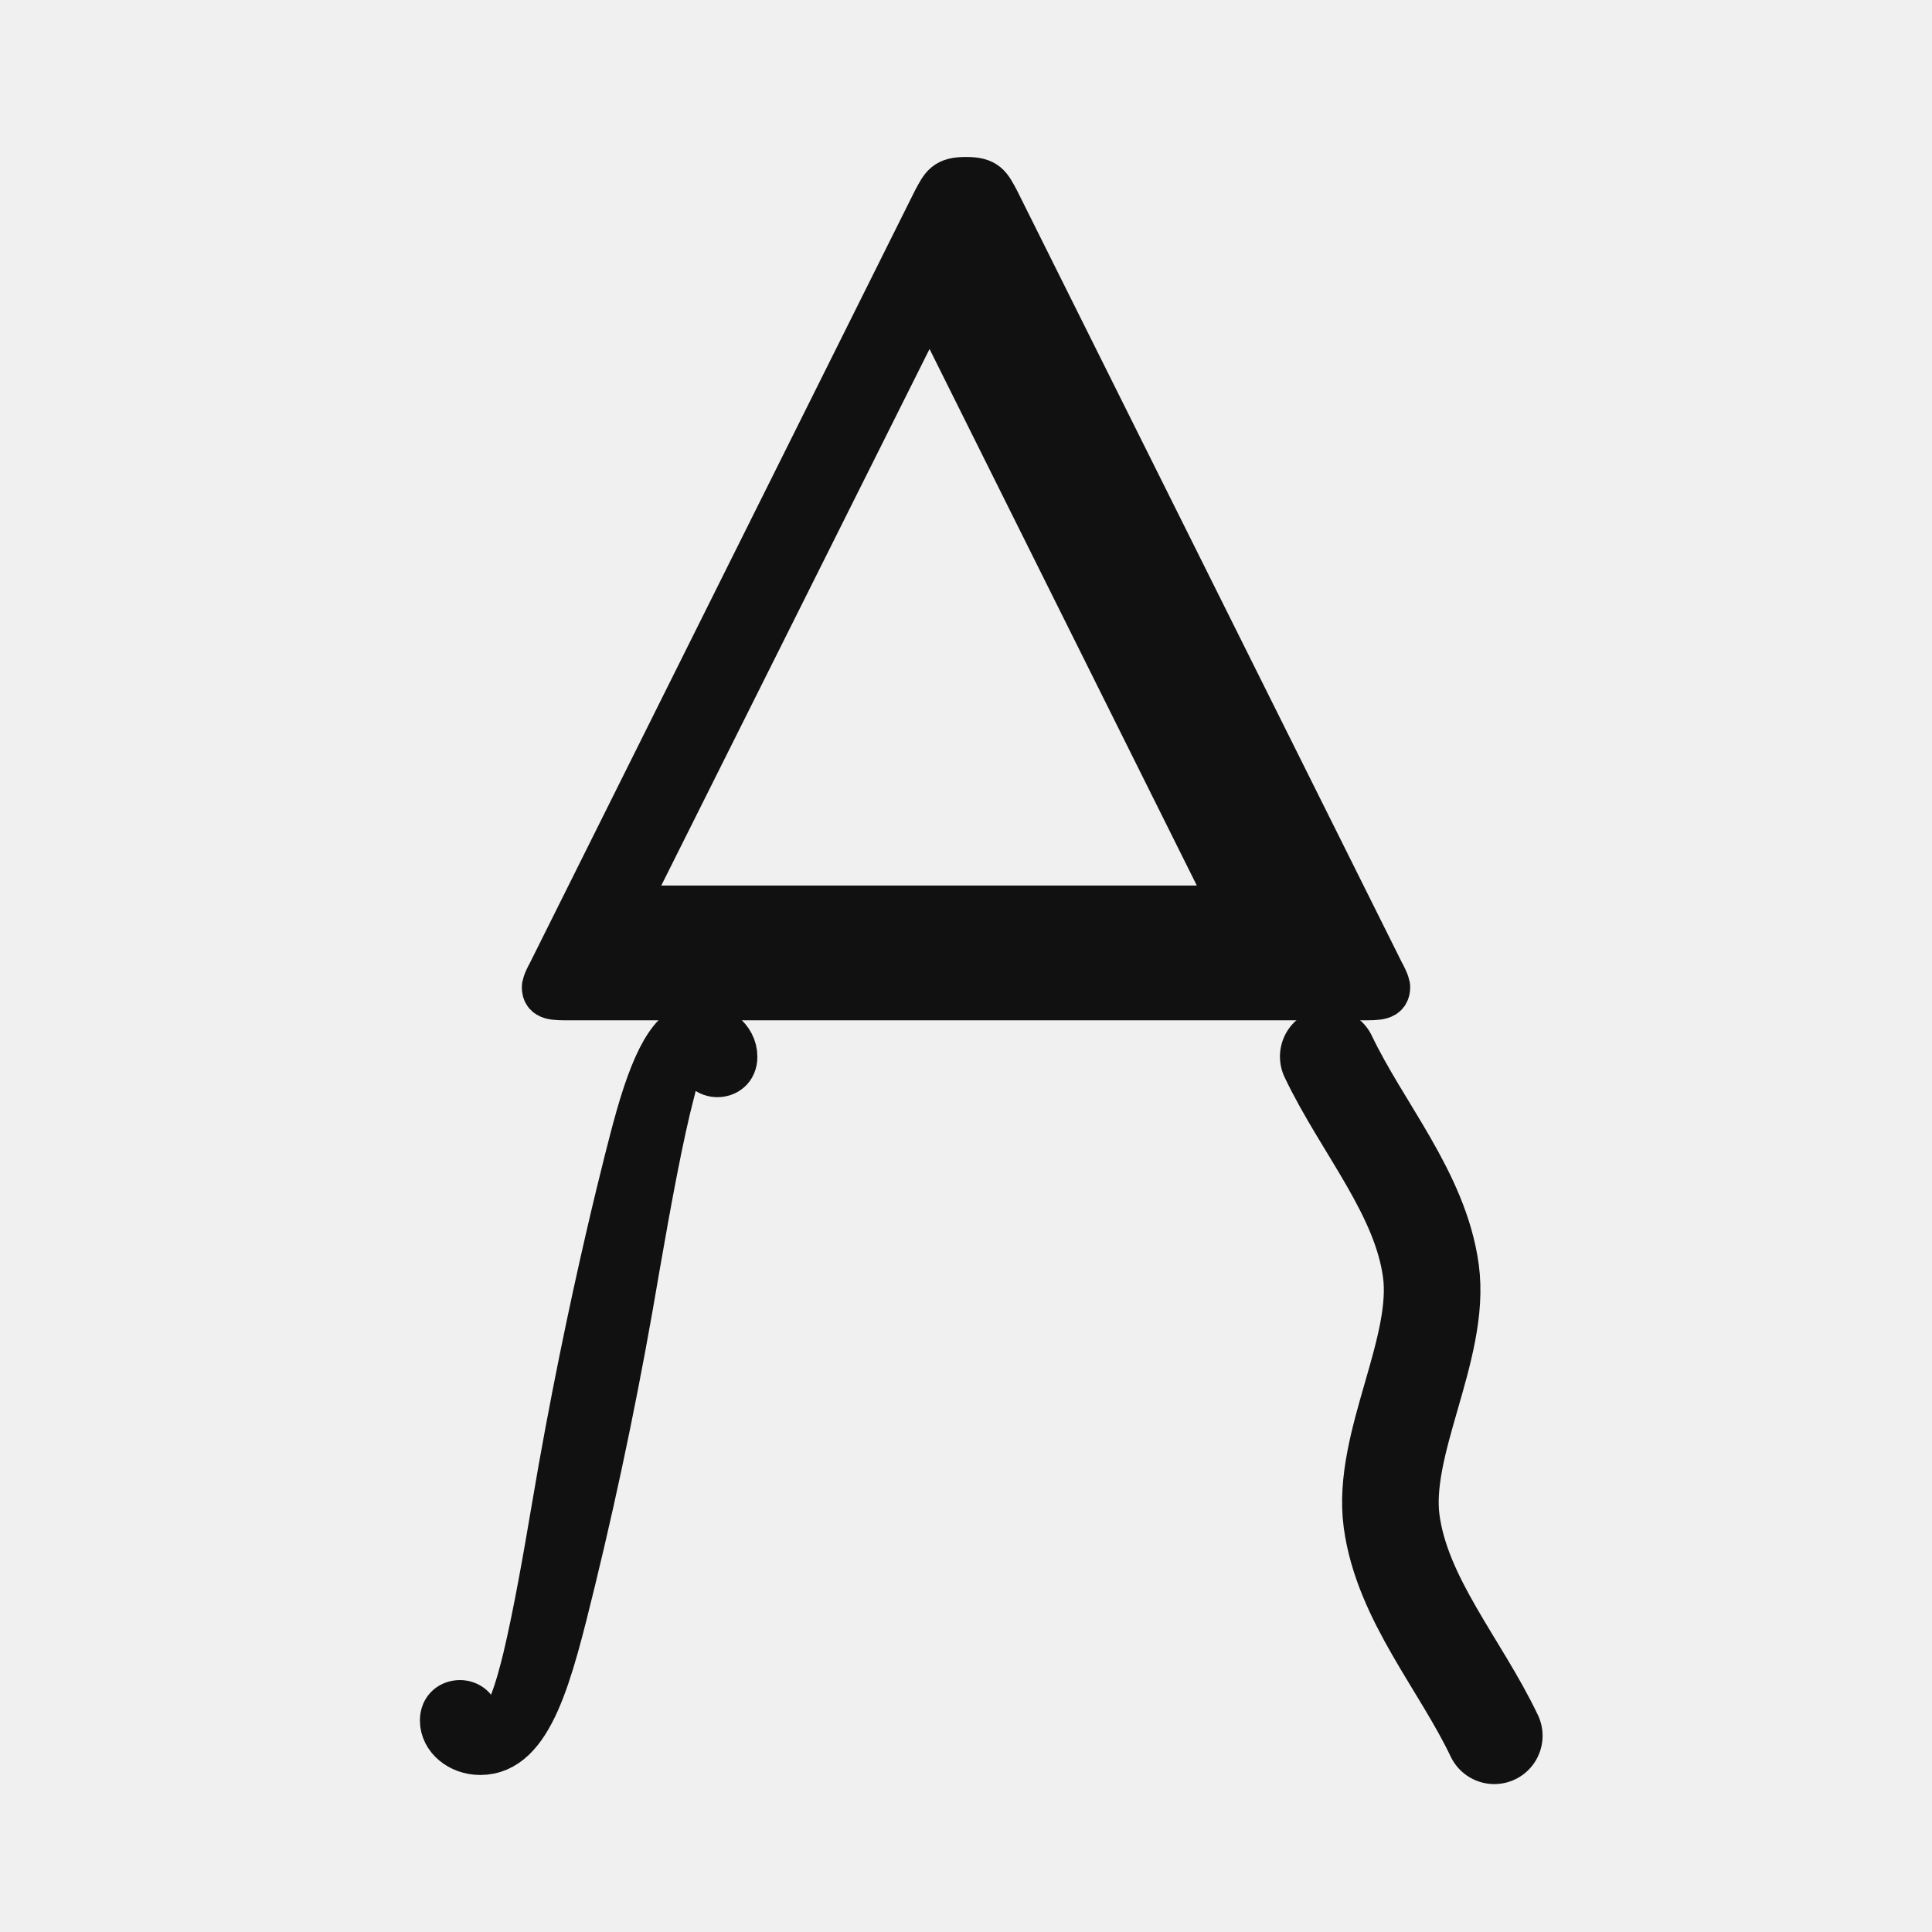
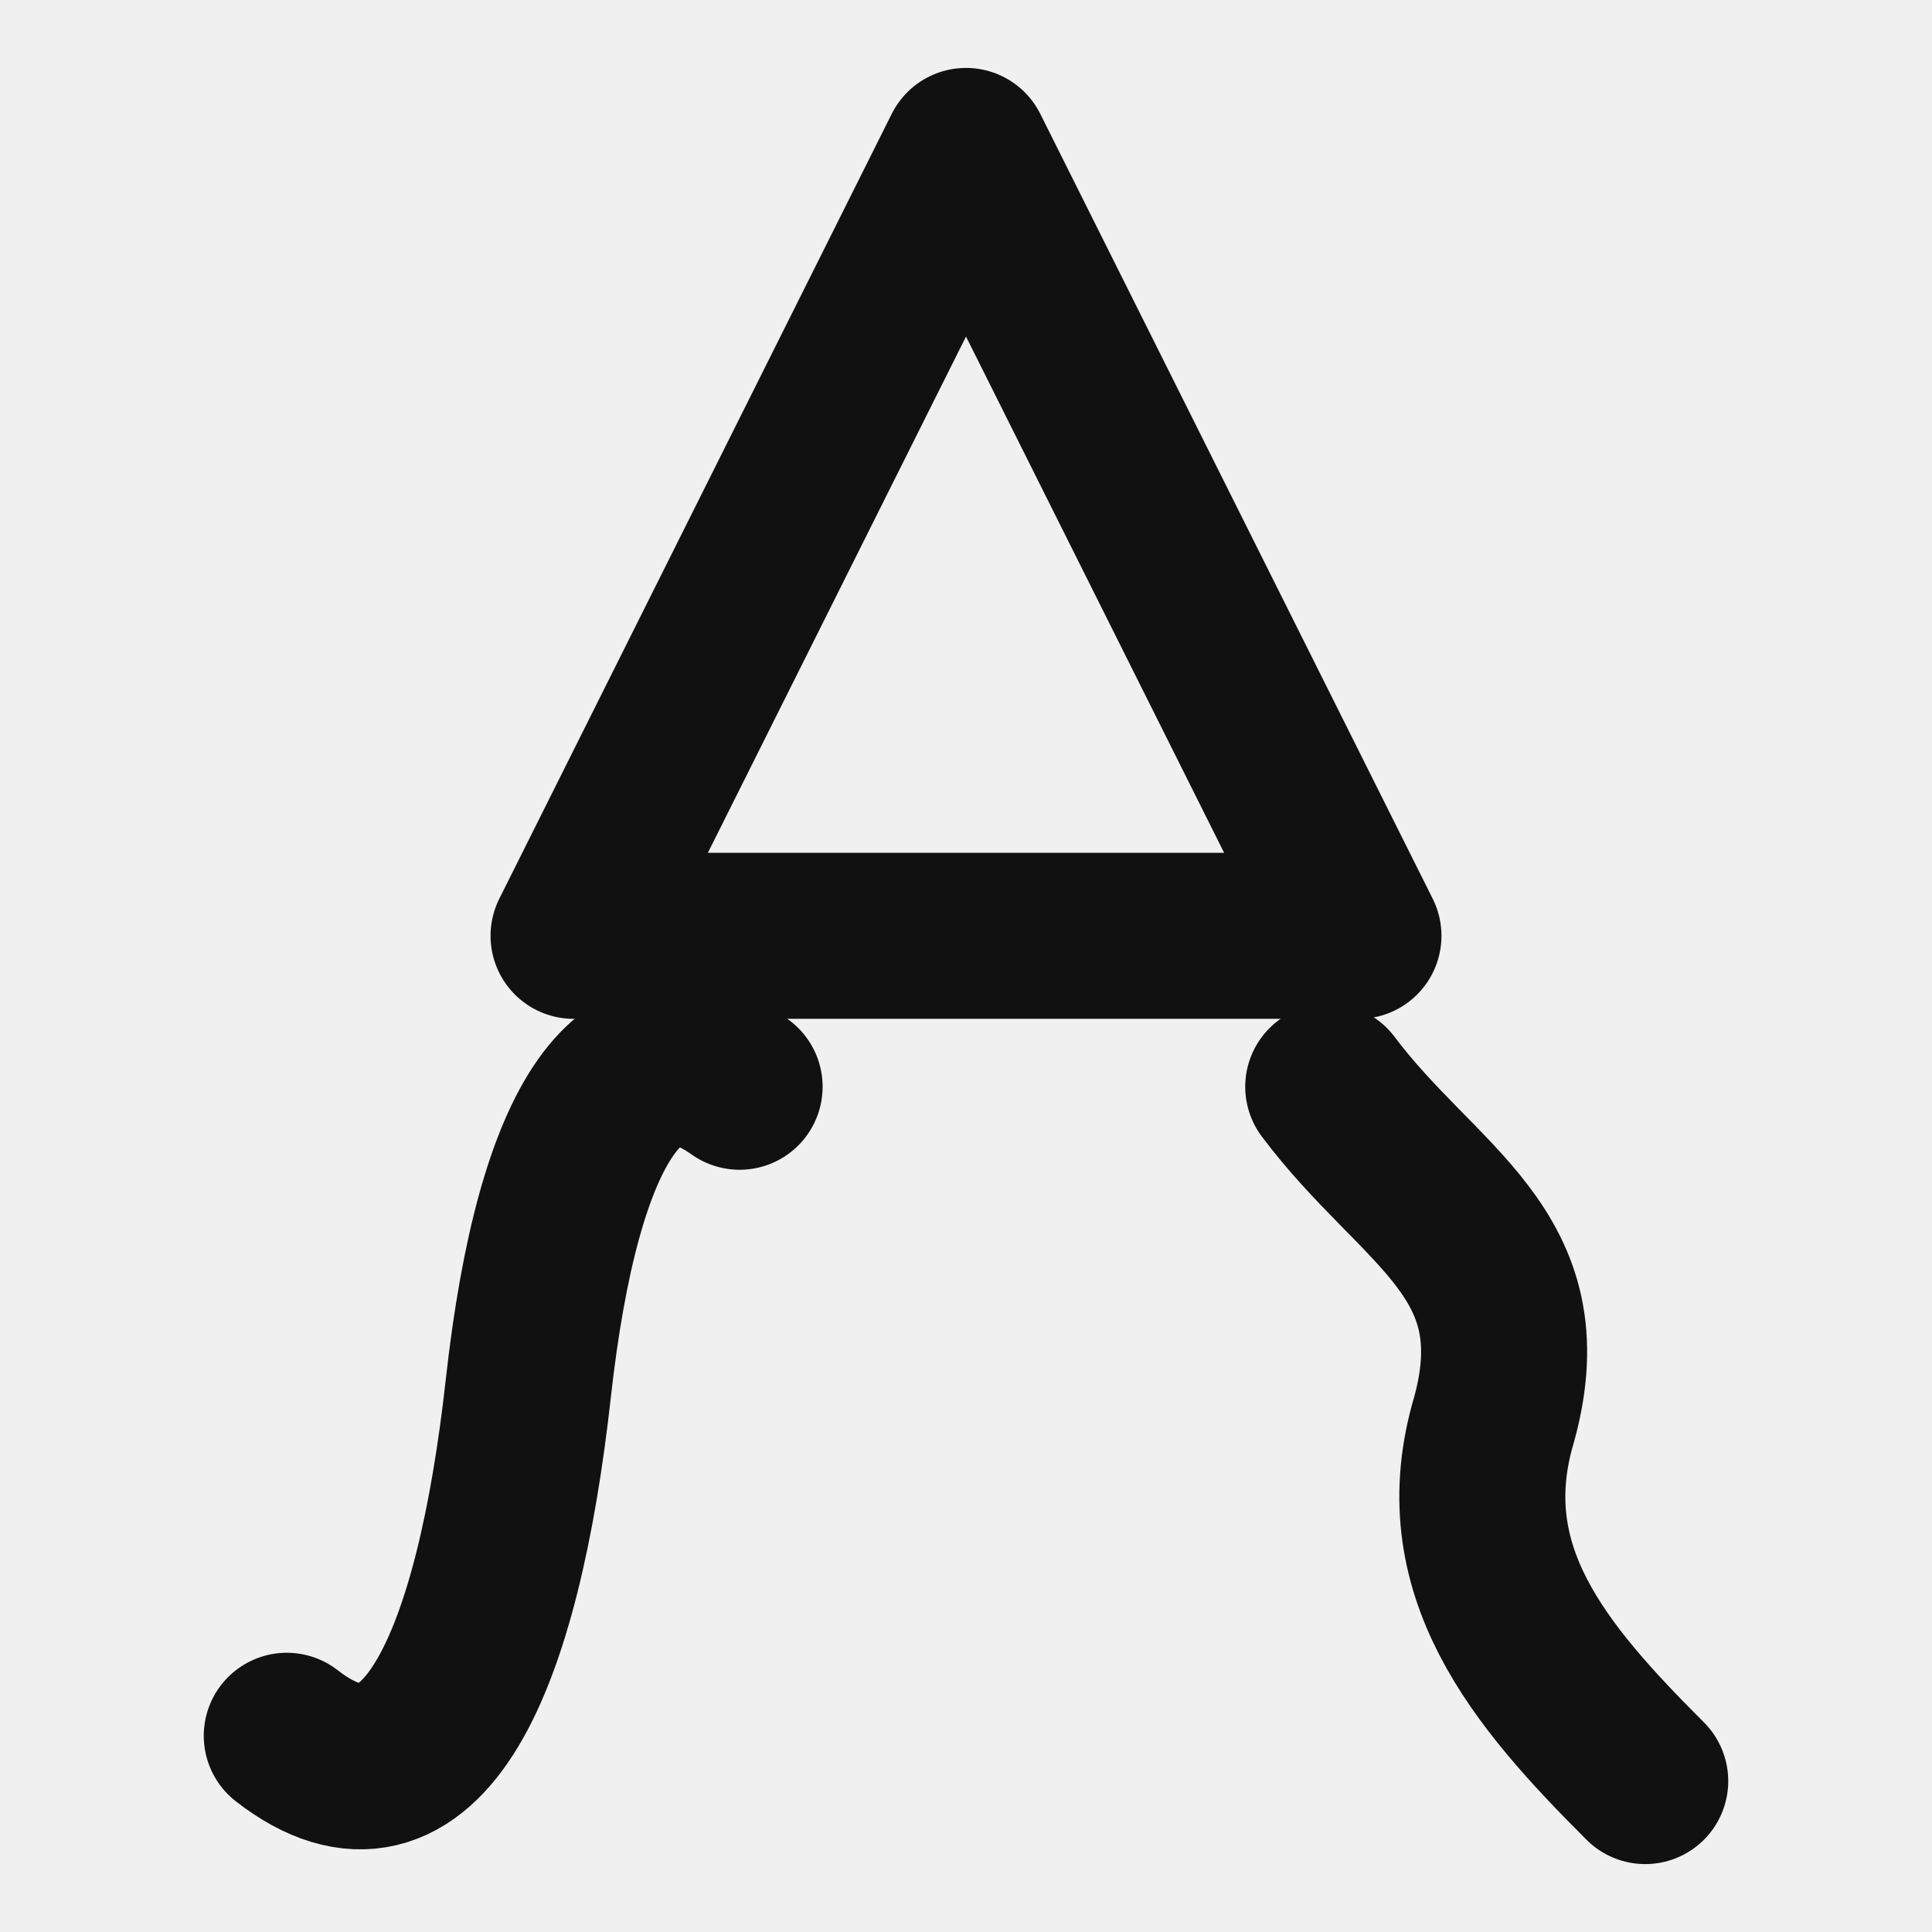
<svg xmlns="http://www.w3.org/2000/svg" viewBox="0 0 64 64">
-   <style>g,.c{fill:#111;stroke:#111}.c{fill:none}@media (prefers-color-scheme:dark){g,.c{fill:#fff;stroke:#fff}.c{fill:none}}</style>
-   <g stroke-linejoin="round">
-     <path stroke-width="148.1" transform="matrix(0.0108 0 0 -0.0108 14.105 48.700)" d="M943 1268C943 1322 889 1361 834 1361C758 1361 702 1252 647 1048C644 1037 508 535 398 -119C372 -272 343 -439 310 -578C292 -651 246 -839 165 -839C129 -839 104 -816 104 -816C136 -814 153 -792 153 -767C153 -734 128 -718 105 -718C81 -718 56 -733 56 -768C56 -819 106 -861 167 -861C319 -861 376 -627 447 -337C524 -21 589 298 643 619C680 832 717 1032 751 1161C763 1210 797 1339 836 1339C867 1339 892 1320 896 1316C863 1314 846 1292 846 1267C846 1234 871 1218 894 1218C918 1218 943 1233 943 1268Z" />
-     <path stroke-width="42.4" transform="matrix(0.03771 0 0 -0.03771 16.313 33.000)" d="M785 8C785 8 785 11 780 20L442 698C435 711 433 716 416 716C399 716 397 711 390 698L52 20C47 11 47 8 47 8C47 0 53 0 69 0H763C779 0 785 0 785 8ZM653 76H114L384 616Z" />
+   <style>path{fill:none;stroke:#111}@media (prefers-color-scheme:dark){path{stroke:#fff}}</style>
+   <g stroke-width="5.5" stroke-linecap="round" stroke-linejoin="round">
+     <path d="M32 5 L45 31 H19 Z" />
+     <path d="M24.5 36 C21 33.5 18.5 37 17.5 46 C16.5 55 14 61 9.5 57.5" />
+     <path d="M44 36 C47 40 51 41.5 49.5 47 C48 52 51 55.5 54.5 59" />
  </g>
-   <path class="c" d="M44 35 C45.13 37.37 47.05 39.53 47.4 42.1 C47.75 44.67 45.75 47.83 46.1 50.4 C46.45 52.97 48.37 55.13 49.5 57.5" stroke-width="3.2" stroke-linecap="round" />
</svg>
